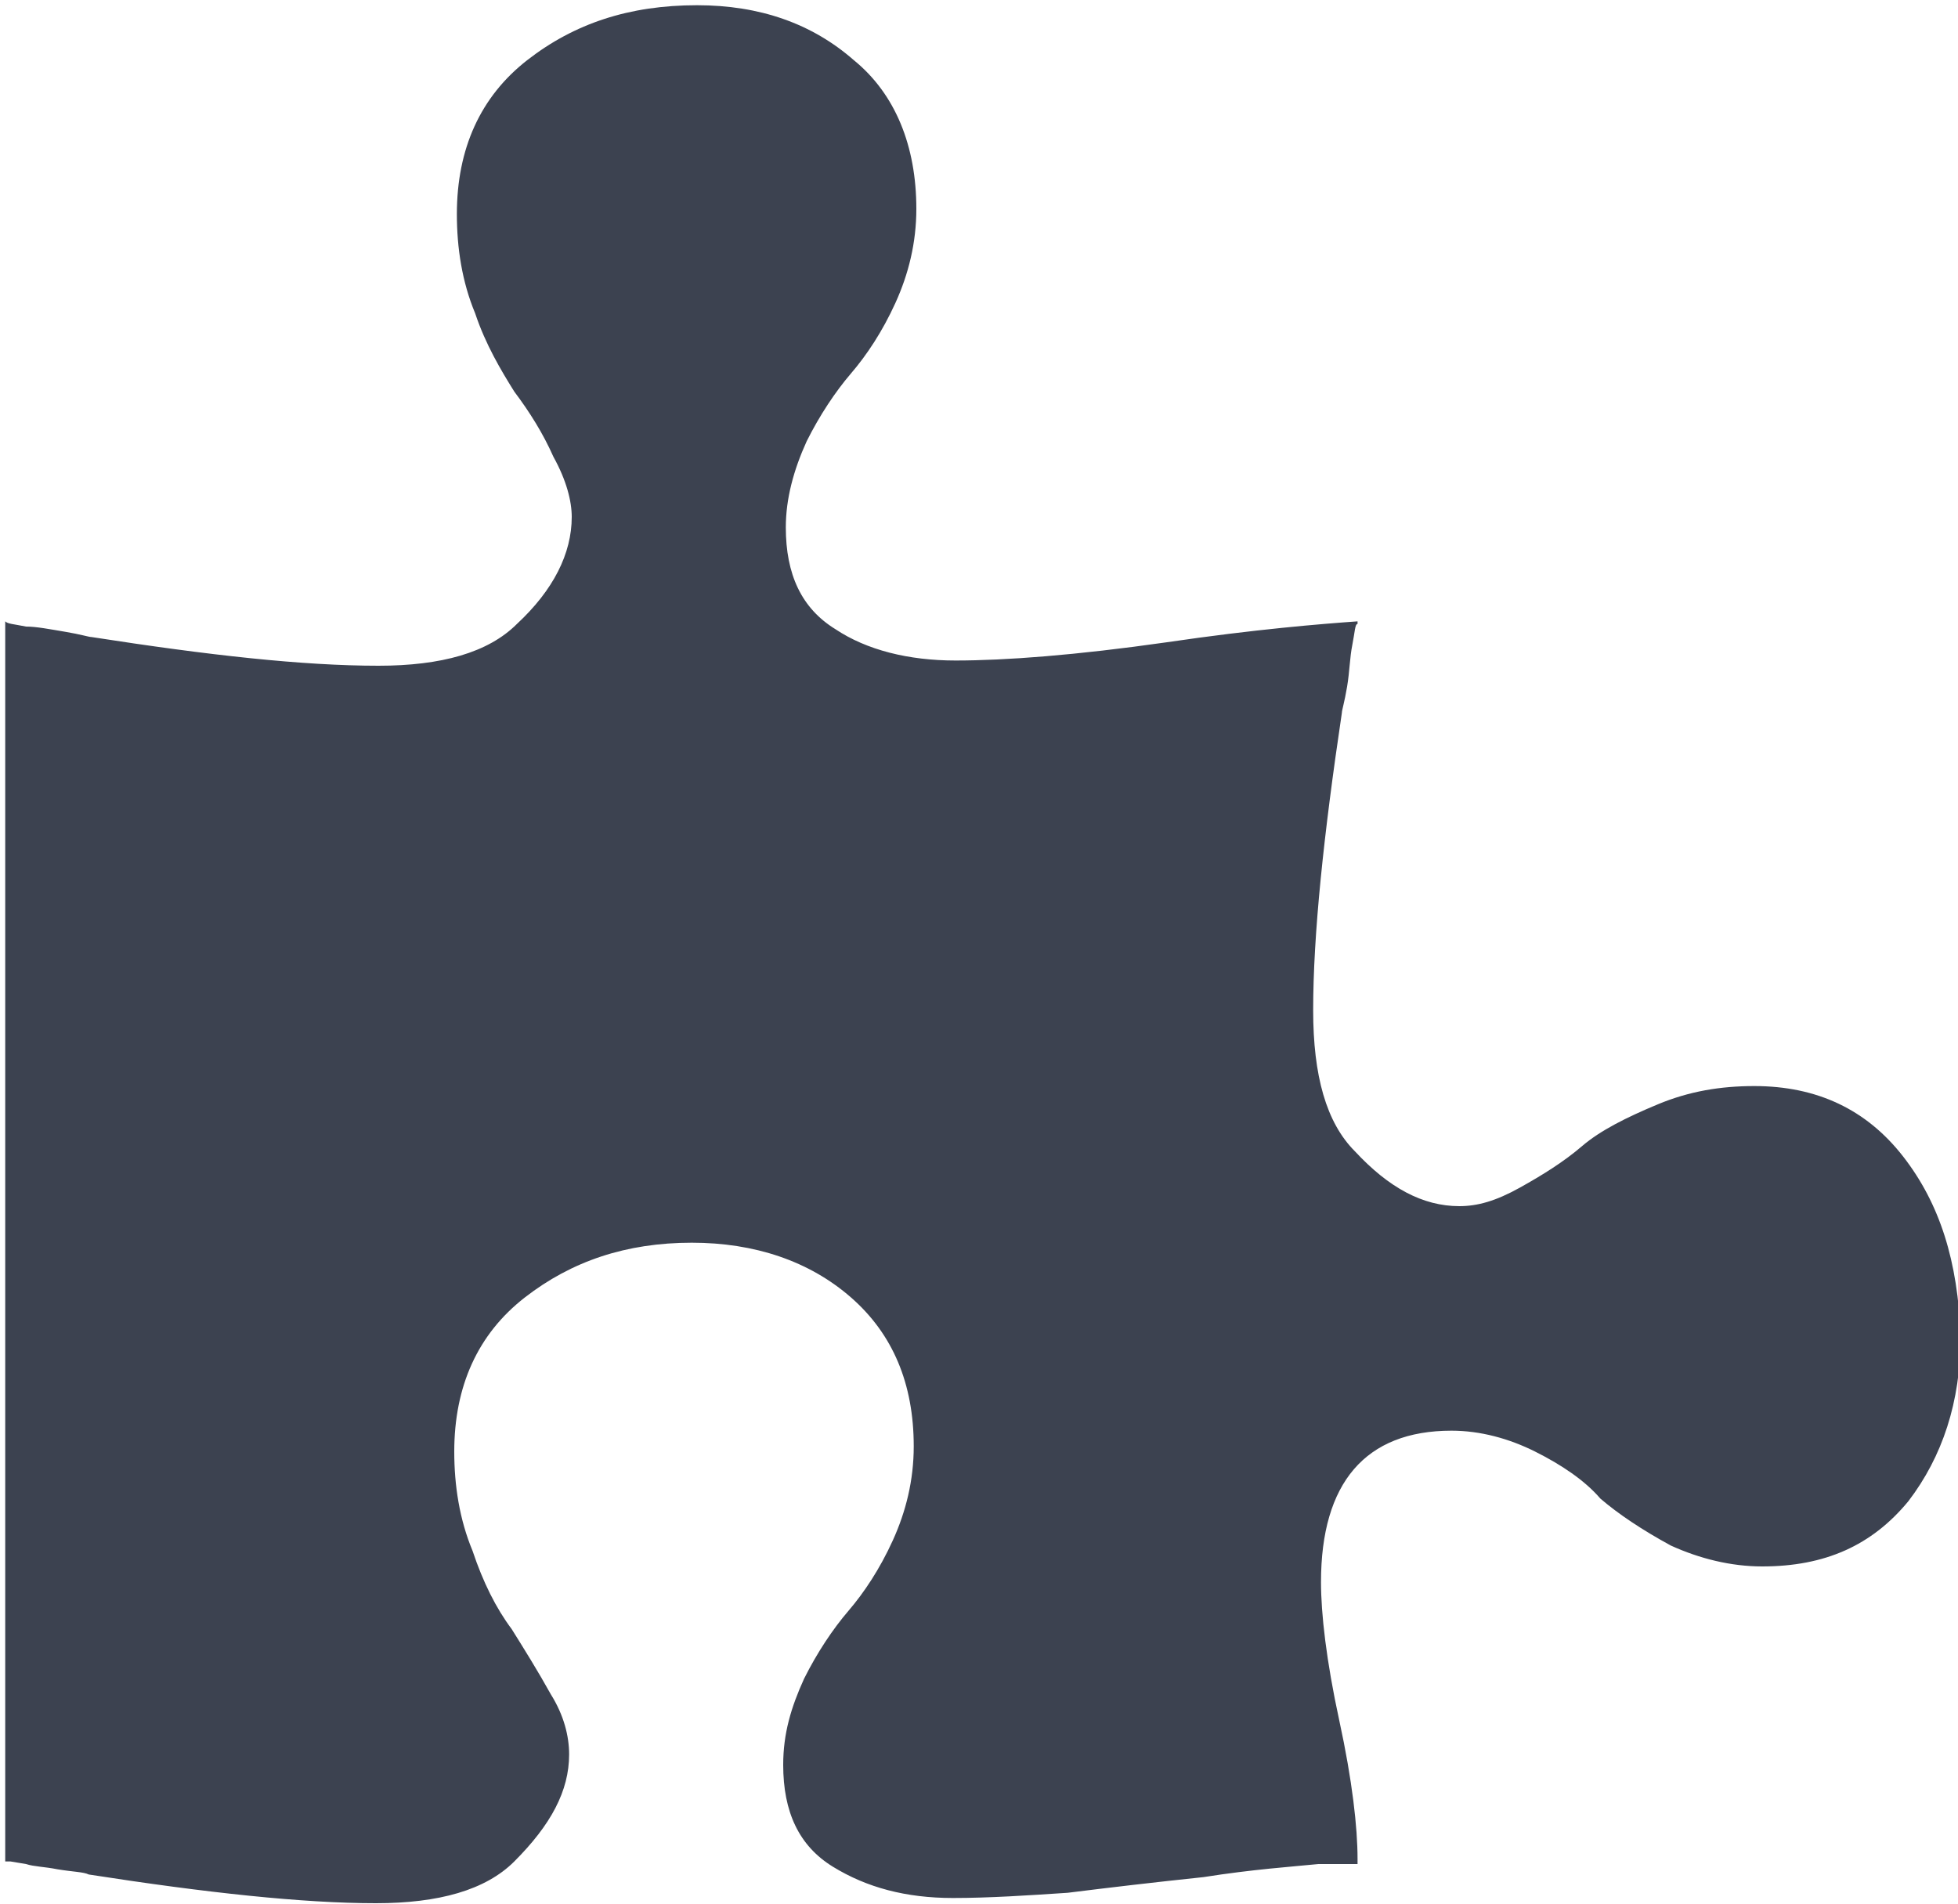
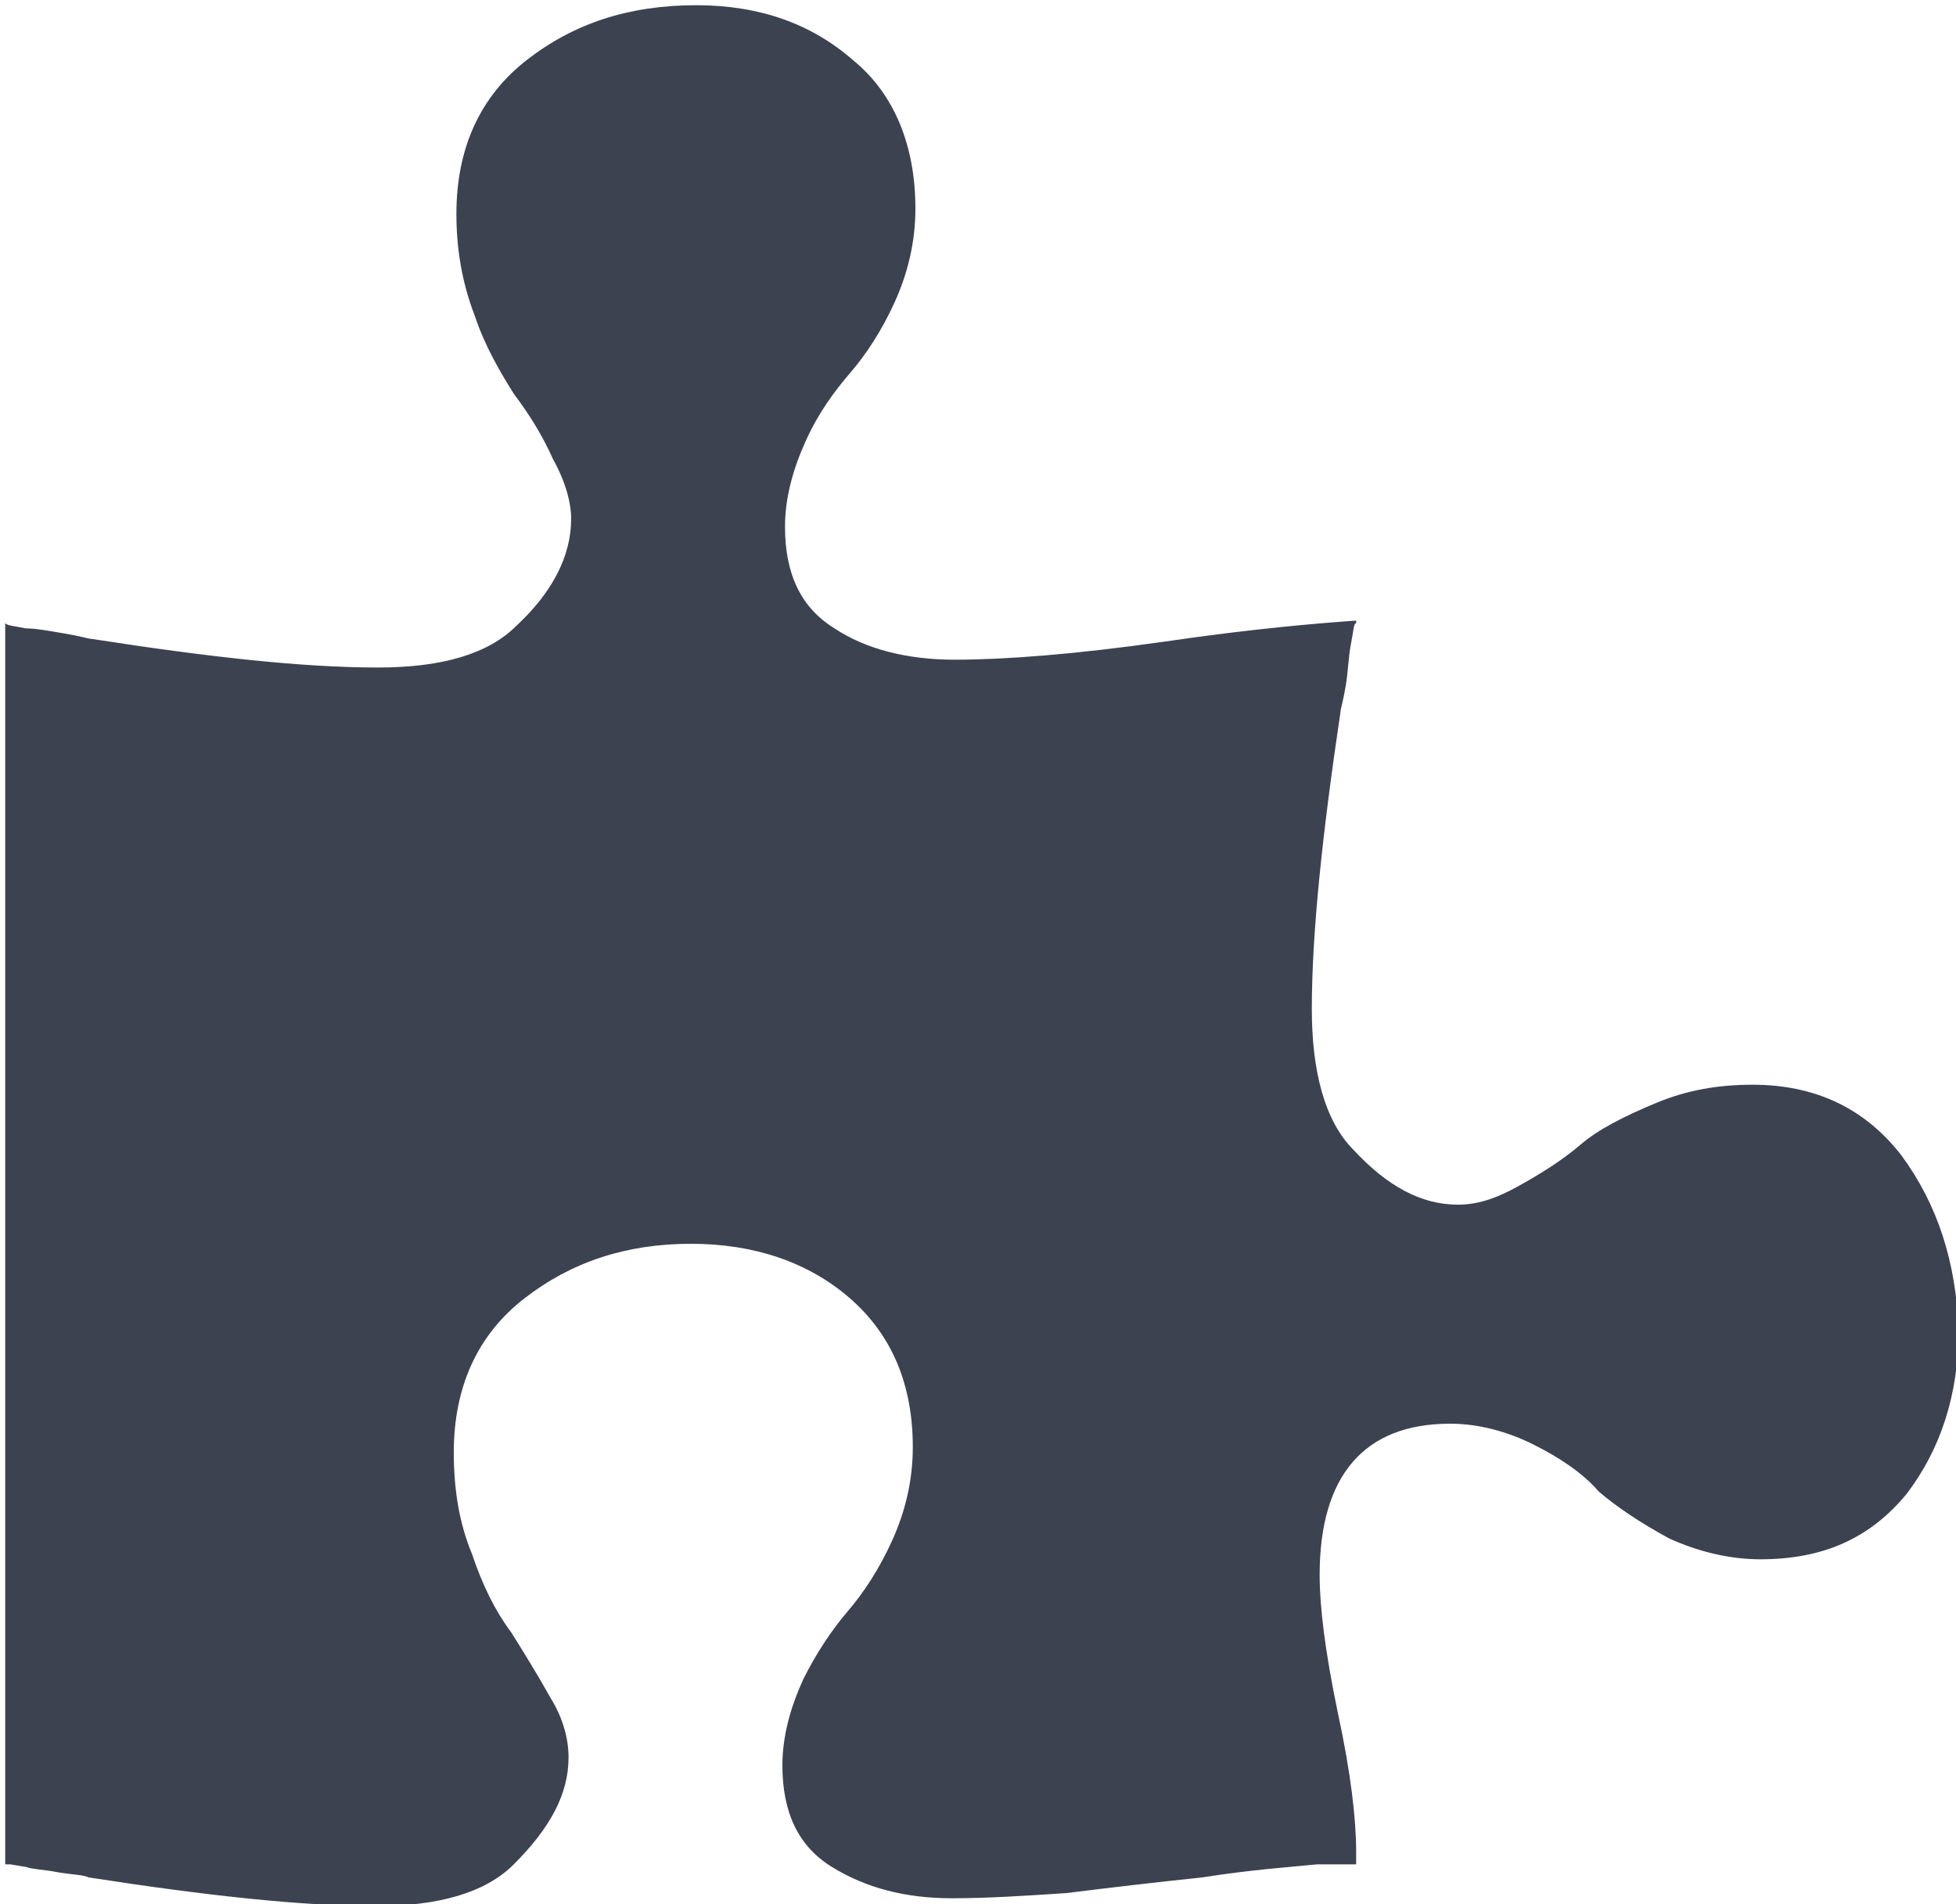
- <svg xmlns="http://www.w3.org/2000/svg" version="1.0" id="Ebene_1" x="0px" y="0px" width="75px" height="72.9px" viewBox="-462 464.1 75 72.9" enable-background="new -462 464.1 75 72.9" xml:space="preserve">
-   <path fill="#3C4250" d="M-389.1,508.4c-1.4-1.8-3.3-2.7-5.7-2.7c-1.3,0-2.5,0.2-3.7,0.7s-2.2,1-2.9,1.6c-0.7,0.6-1.5,1.1-2.4,1.6  c-0.9,0.5-1.6,0.7-2.3,0.7c-1.4,0-2.7-0.7-4-2.1c-1.1-1.1-1.6-2.9-1.6-5.4c0-2.9,0.4-6.7,1.1-11.4c0-0.1,0.1-0.4,0.2-1  s0.1-1.1,0.2-1.6c0.1-0.5,0.1-0.8,0.2-0.8v-0.1c-1.4,0.1-3.9,0.3-7.3,0.8c-3.5,0.5-6.2,0.7-8.1,0.7c-1.8,0-3.4-0.4-4.6-1.2  c-1.3-0.8-1.9-2.1-1.9-3.9c0-1.1,0.3-2.2,0.8-3.3c0.5-1,1.1-1.9,1.7-2.6c0.6-0.7,1.2-1.6,1.7-2.7c0.5-1.1,0.8-2.3,0.8-3.6  c0-2.4-0.8-4.4-2.4-5.7c-1.6-1.4-3.6-2.1-6-2.1c-2.6,0-4.7,0.7-6.5,2.1c-1.8,1.4-2.7,3.4-2.7,5.9c0,1.3,0.2,2.6,0.7,3.8  c0.4,1.2,1,2.2,1.5,3c0.6,0.8,1.1,1.6,1.5,2.5c0.5,0.9,0.7,1.7,0.7,2.3c0,1.4-0.7,2.8-2.1,4.1c-1.1,1.1-2.9,1.6-5.3,1.6  c-2.9,0-6.5-0.4-11-1.1c-0.1,0-0.4-0.1-1-0.2c-0.6-0.1-1.1-0.2-1.5-0.2c-0.5-0.1-0.7-0.1-0.8-0.2v47.5c0,0,0,0,0.1,0  c0.1,0,0.1,0,0.1,0l0.6,0.1c0.3,0.1,0.7,0.1,1.2,0.2c0.6,0.1,1,0.1,1.2,0.2c4.5,0.7,8.2,1.1,11,1.1c2.4,0,4.2-0.5,5.3-1.6  c1.4-1.4,2.1-2.7,2.1-4.1c0-0.7-0.2-1.5-0.7-2.3c-0.5-0.9-1-1.7-1.5-2.5c-0.6-0.8-1.1-1.8-1.5-3c-0.5-1.2-0.7-2.5-0.7-3.8  c0-2.5,0.9-4.5,2.7-5.9c1.8-1.4,3.9-2.1,6.4-2.1c2.4,0,4.5,0.7,6.1,2.1c1.6,1.4,2.4,3.3,2.4,5.7c0,1.3-0.3,2.5-0.8,3.6  c-0.5,1.1-1.1,2-1.7,2.7s-1.2,1.6-1.7,2.6c-0.5,1.1-0.8,2.1-0.8,3.3c0,1.8,0.6,3.1,1.9,3.9c1.3,0.8,2.8,1.2,4.6,1.2  c1.4,0,2.9-0.1,4.4-0.2c1.6-0.2,3.3-0.4,5.2-0.6c1.9-0.3,3.4-0.4,4.4-0.5c0.3,0,0.8,0,1.5,0v-0.2c0-1.2-0.2-3-0.7-5.3  s-0.7-4.1-0.7-5.3c0-3.8,1.7-5.8,5-5.8c1.1,0,2.2,0.3,3.2,0.8s1.9,1.1,2.5,1.8c0.7,0.6,1.6,1.2,2.7,1.8c1.1,0.5,2.3,0.8,3.5,0.8  c2.4,0,4.2-0.8,5.6-2.5c1.3-1.7,2-3.8,2-6.3C-387,512.4-387.7,510.2-389.1,508.4L-389.1,508.4z" />
+ <svg xmlns="http://www.w3.org/2000/svg" version="1.0" id="Ebene_1" x="0px" y="0px" width="75px" height="73px" viewBox="0 0 75 73" enable-background="new 0 0 75 73" xml:space="preserve">
+   <path fill="#3C4250" d="M72.9,44.3c-1.4-1.8-3.3-2.7-5.7-2.7c-1.3,0-2.5,0.2-3.7,0.7c-1.2,0.5-2.2,1-2.9,1.6  c-0.7,0.6-1.5,1.1-2.4,1.6c-0.9,0.5-1.6,0.7-2.3,0.7c-1.4,0-2.7-0.7-4-2.1c-1.1-1.1-1.6-3-1.6-5.4c0-2.9,0.4-6.7,1.1-11.4  c0-0.1,0.1-0.4,0.2-1c0.1-0.6,0.1-1.1,0.2-1.6c0.1-0.5,0.1-0.8,0.2-0.8v-0.1c-1.4,0.1-3.9,0.3-7.3,0.8c-3.5,0.5-6.2,0.7-8.1,0.7  c-1.8,0-3.4-0.4-4.6-1.2c-1.3-0.8-1.9-2.1-1.9-3.9c0-1.1,0.3-2.2,0.8-3.3c0.5-1.1,1.1-1.9,1.7-2.6c0.6-0.7,1.2-1.6,1.7-2.7  c0.5-1.1,0.8-2.3,0.8-3.6c0-2.4-0.8-4.4-2.4-5.7c-1.6-1.4-3.6-2.1-6-2.1c-2.6,0-4.7,0.7-6.5,2.1c-1.8,1.4-2.7,3.4-2.7,5.9  c0,1.3,0.2,2.6,0.7,3.9c0.4,1.2,1,2.2,1.5,3c0.6,0.8,1.1,1.6,1.5,2.5c0.5,0.9,0.7,1.7,0.7,2.3c0,1.4-0.7,2.8-2.1,4.1  c-1.1,1.1-2.9,1.6-5.3,1.6c-2.9,0-6.5-0.4-11-1.1c-0.1,0-0.4-0.1-1-0.2c-0.6-0.1-1.1-0.2-1.5-0.2c-0.5-0.1-0.7-0.1-0.8-0.2v47.6  c0,0,0,0,0.1,0c0.1,0,0.1,0,0.1,0l0.6,0.1c0.3,0.1,0.7,0.1,1.2,0.2c0.6,0.1,1,0.1,1.2,0.2c4.5,0.7,8.2,1.1,11,1.1  c2.4,0,4.2-0.5,5.3-1.6c1.4-1.4,2.1-2.7,2.1-4.1c0-0.7-0.2-1.5-0.7-2.3c-0.5-0.9-1-1.7-1.5-2.5c-0.6-0.8-1.1-1.8-1.5-3  c-0.5-1.2-0.7-2.5-0.7-3.9c0-2.5,0.9-4.5,2.7-5.9c1.8-1.4,3.9-2.1,6.4-2.1c2.4,0,4.5,0.7,6.1,2.1c1.6,1.4,2.4,3.3,2.4,5.7  c0,1.3-0.3,2.5-0.8,3.6c-0.5,1.1-1.1,2-1.7,2.7c-0.6,0.7-1.2,1.6-1.7,2.6c-0.5,1.1-0.8,2.2-0.8,3.3c0,1.8,0.6,3.1,1.9,3.9  c1.3,0.8,2.8,1.2,4.6,1.2c1.4,0,2.9-0.1,4.4-0.2c1.6-0.2,3.3-0.4,5.2-0.6c1.9-0.3,3.4-0.4,4.4-0.5c0.3,0,0.8,0,1.5,0V71  c0-1.2-0.2-3-0.7-5.3c-0.5-2.4-0.7-4.1-0.7-5.3c0-3.8,1.7-5.8,5-5.8c1.1,0,2.2,0.3,3.2,0.8c1,0.5,1.9,1.1,2.5,1.8  c0.7,0.6,1.6,1.2,2.7,1.8c1.1,0.5,2.3,0.8,3.5,0.8c2.4,0,4.2-0.8,5.6-2.5c1.3-1.7,2-3.8,2-6.3C75,48.4,74.3,46.2,72.9,44.3  L72.9,44.3z M72.9,44.3" />
</svg>
